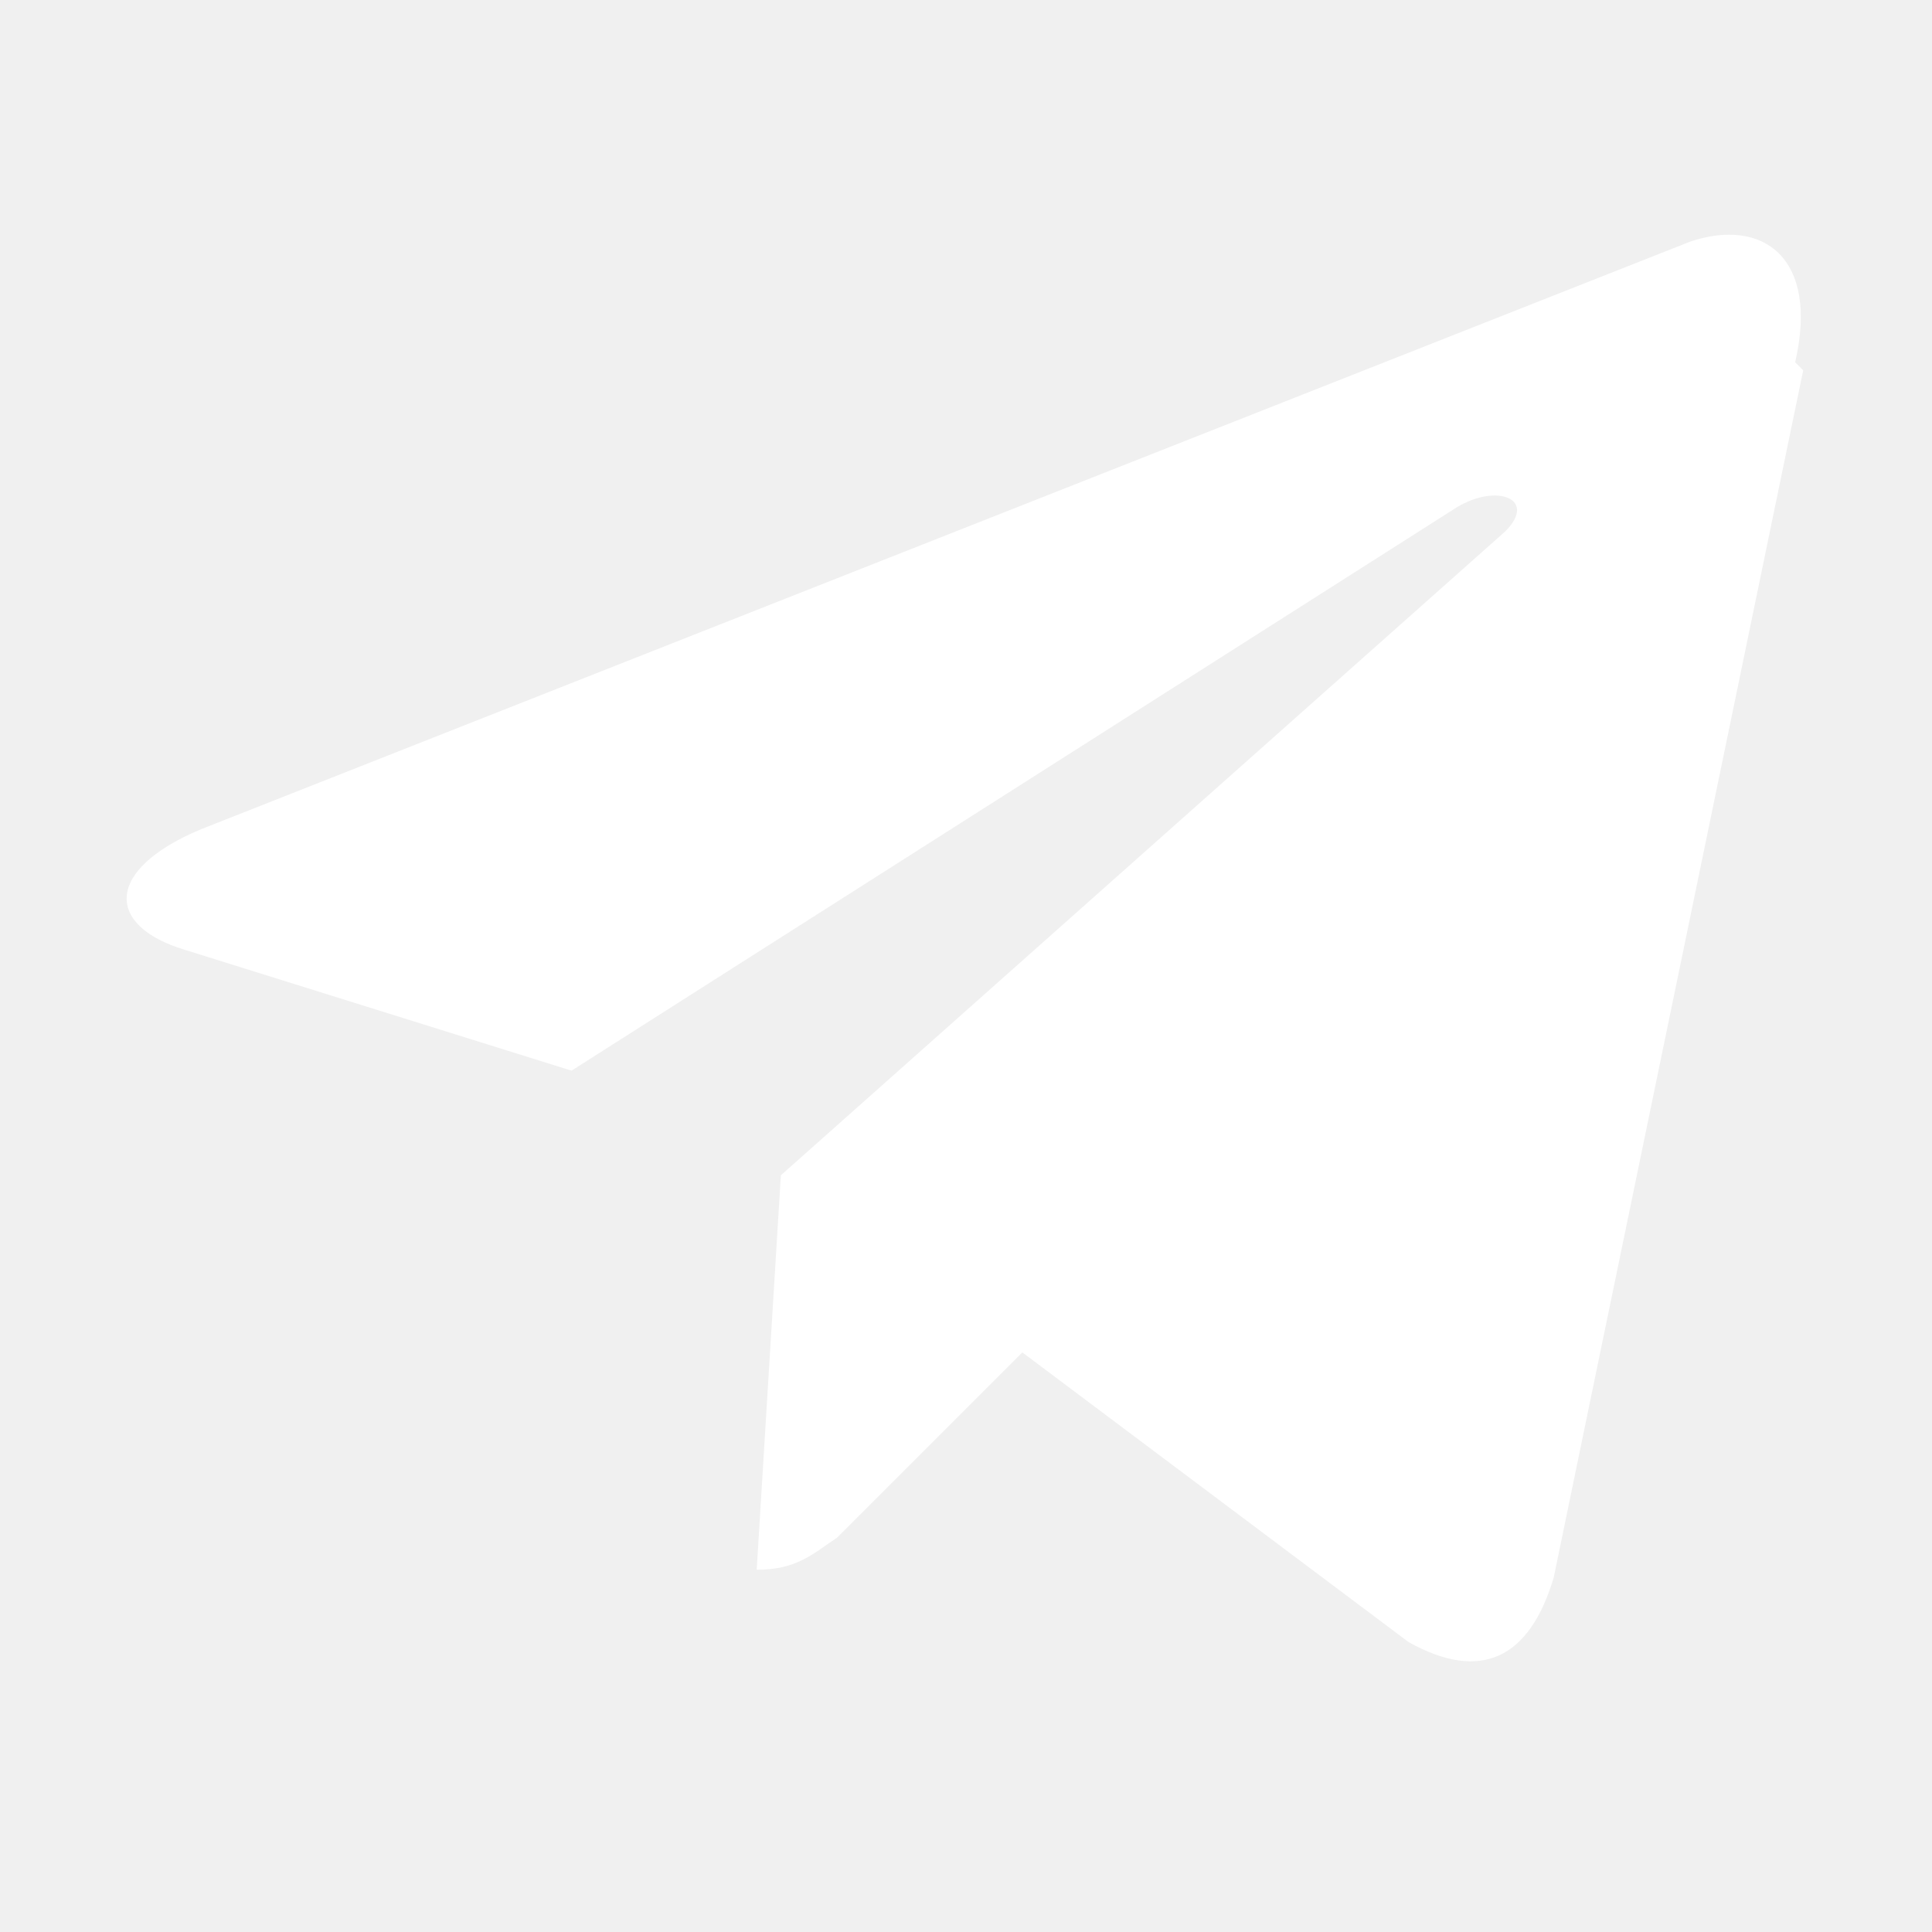
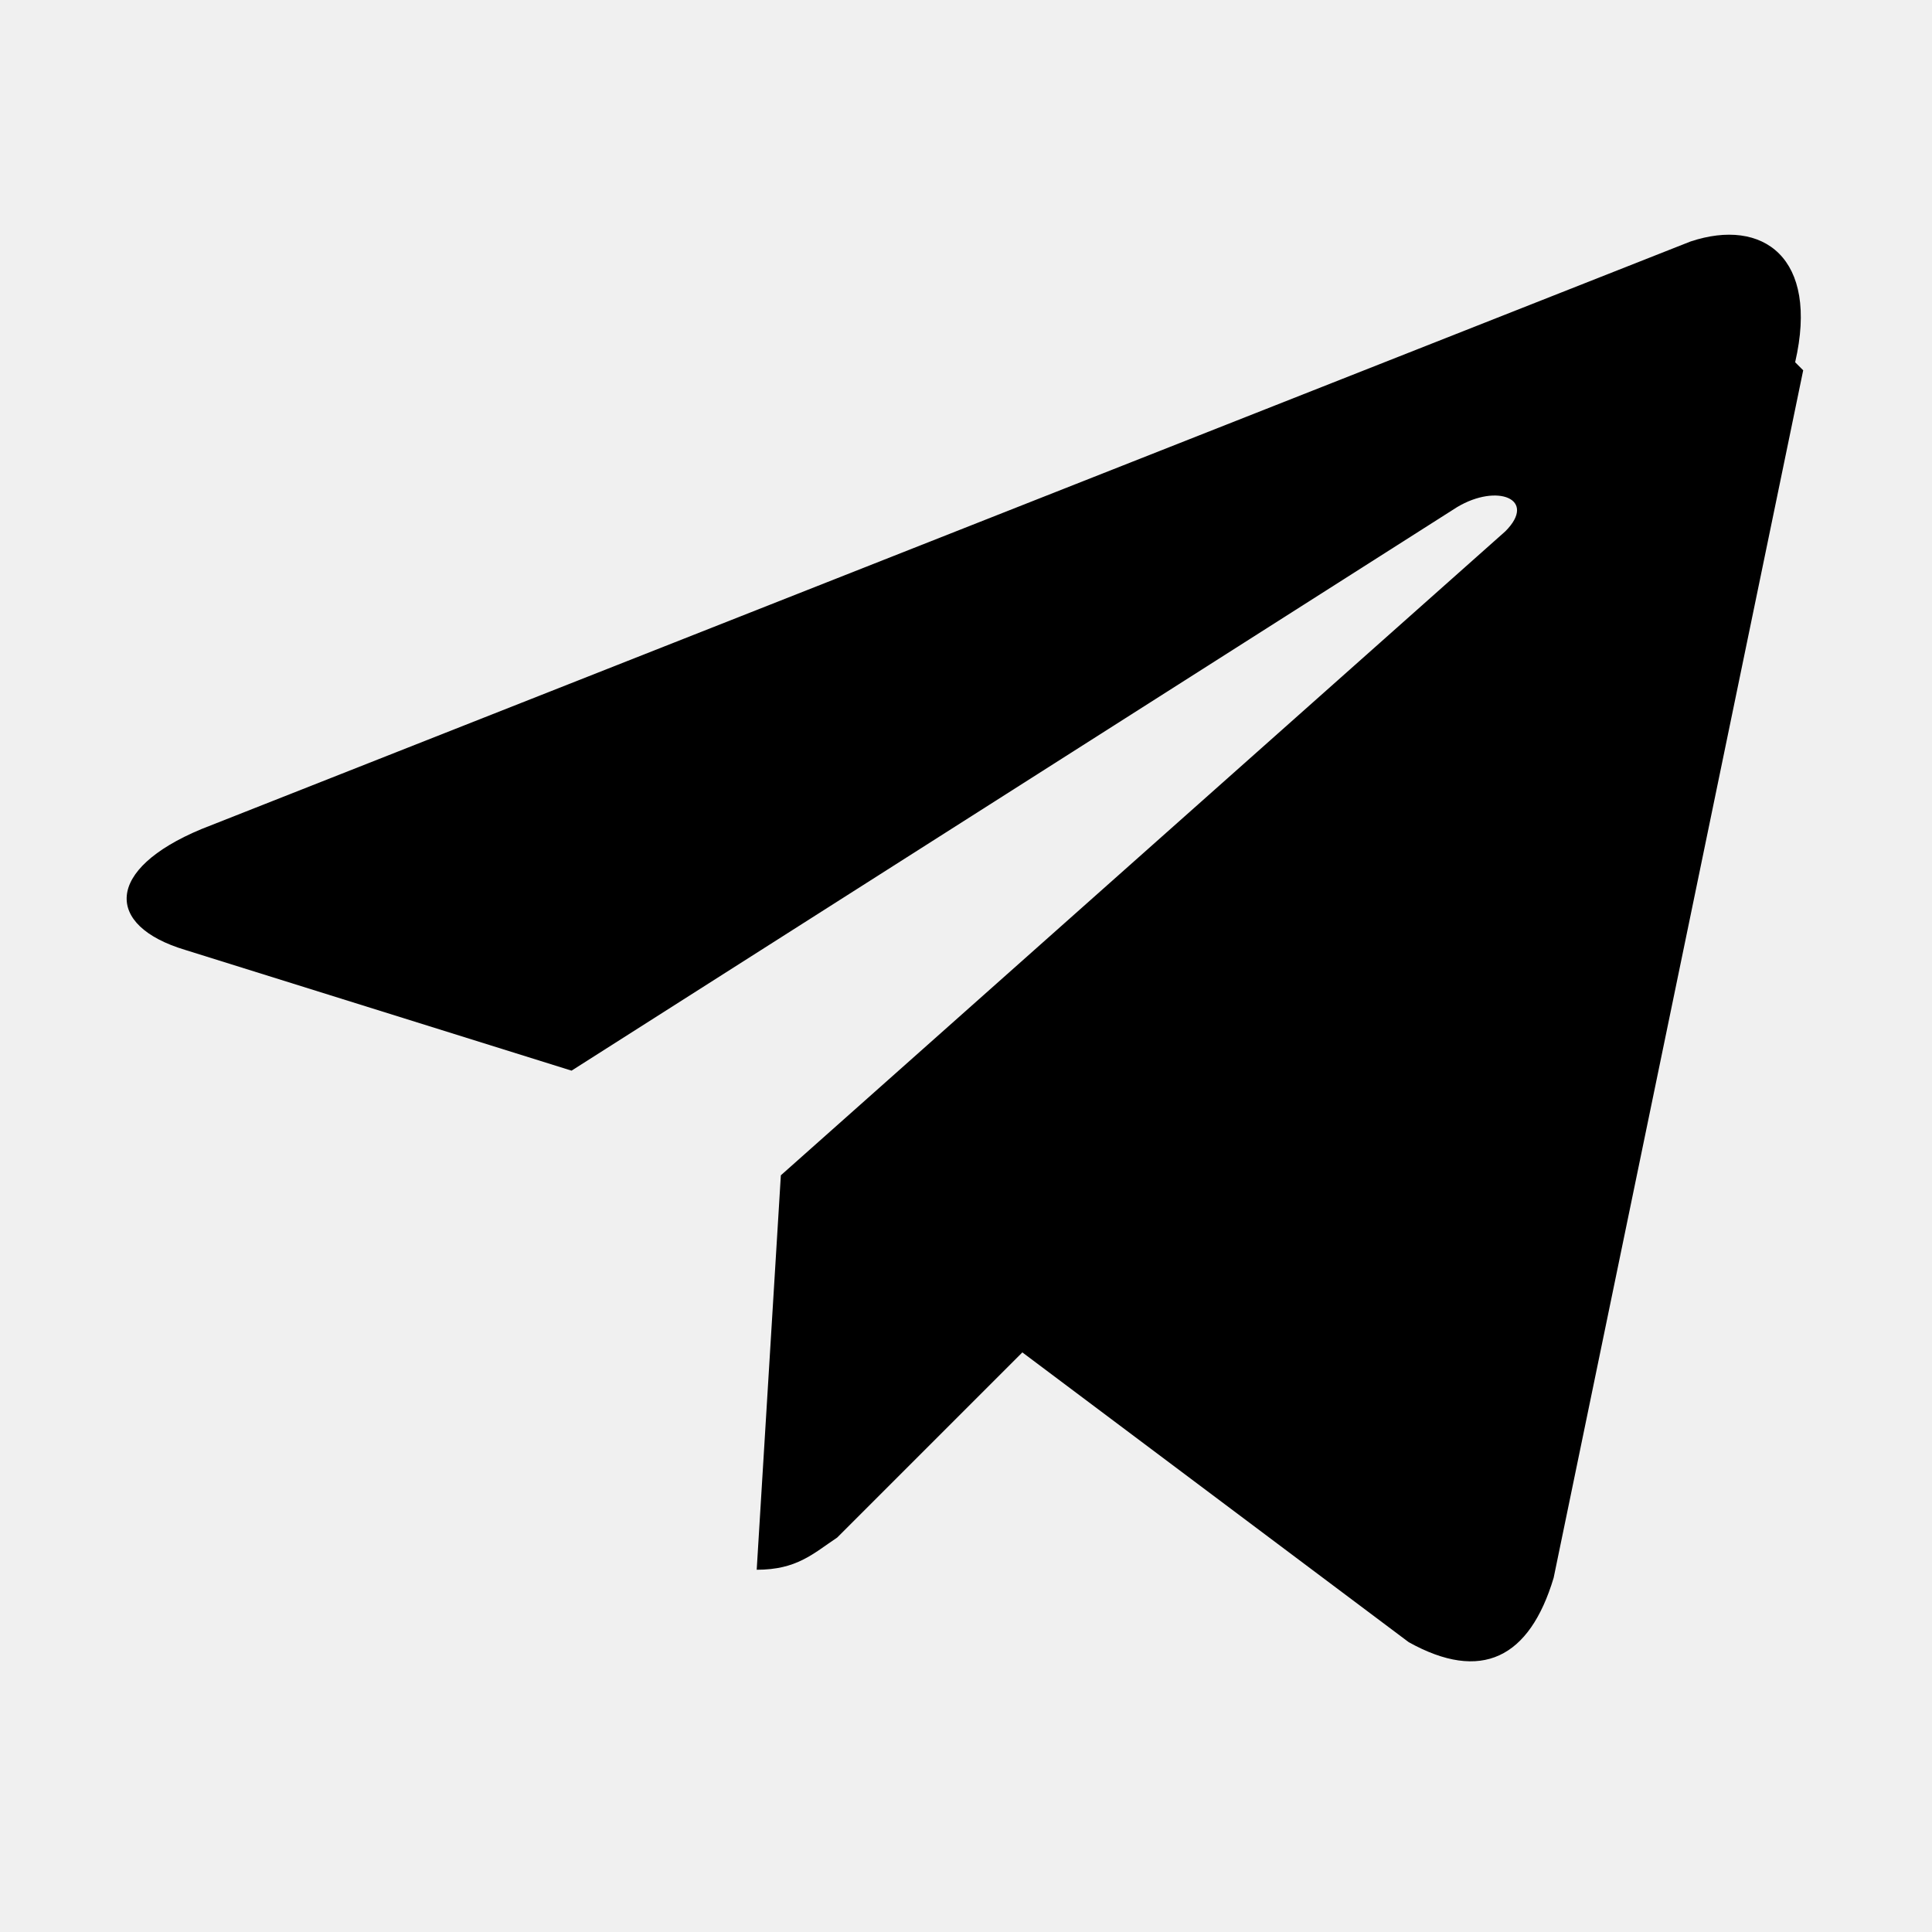
<svg xmlns="http://www.w3.org/2000/svg" width="24" height="24" fill="none">
-   <path d="m22.4 4.6-3.1 15c-.3 1-.9 1.3-1.8.8l-4.8-3.6-2.3 2.3c-.3.2-.5.4-1 .4l.3-4.9 9-8c.4-.4-.1-.6-.6-.3l-11 7-4.8-1.5c-1-.3-1-1 .2-1.5L21 3c.9-.3 1.6.2 1.3 1.5Z" fill="#fff" />
+   <path d="m22.4 4.6-3.1 15c-.3 1-.9 1.3-1.8.8l-4.8-3.6-2.3 2.3c-.3.2-.5.4-1 .4l.3-4.9 9-8c.4-.4-.1-.6-.6-.3l-11 7-4.8-1.5c-1-.3-1-1 .2-1.5L21 3c.9-.3 1.6.2 1.3 1.5Z" fill="currentColor" />
</svg>
